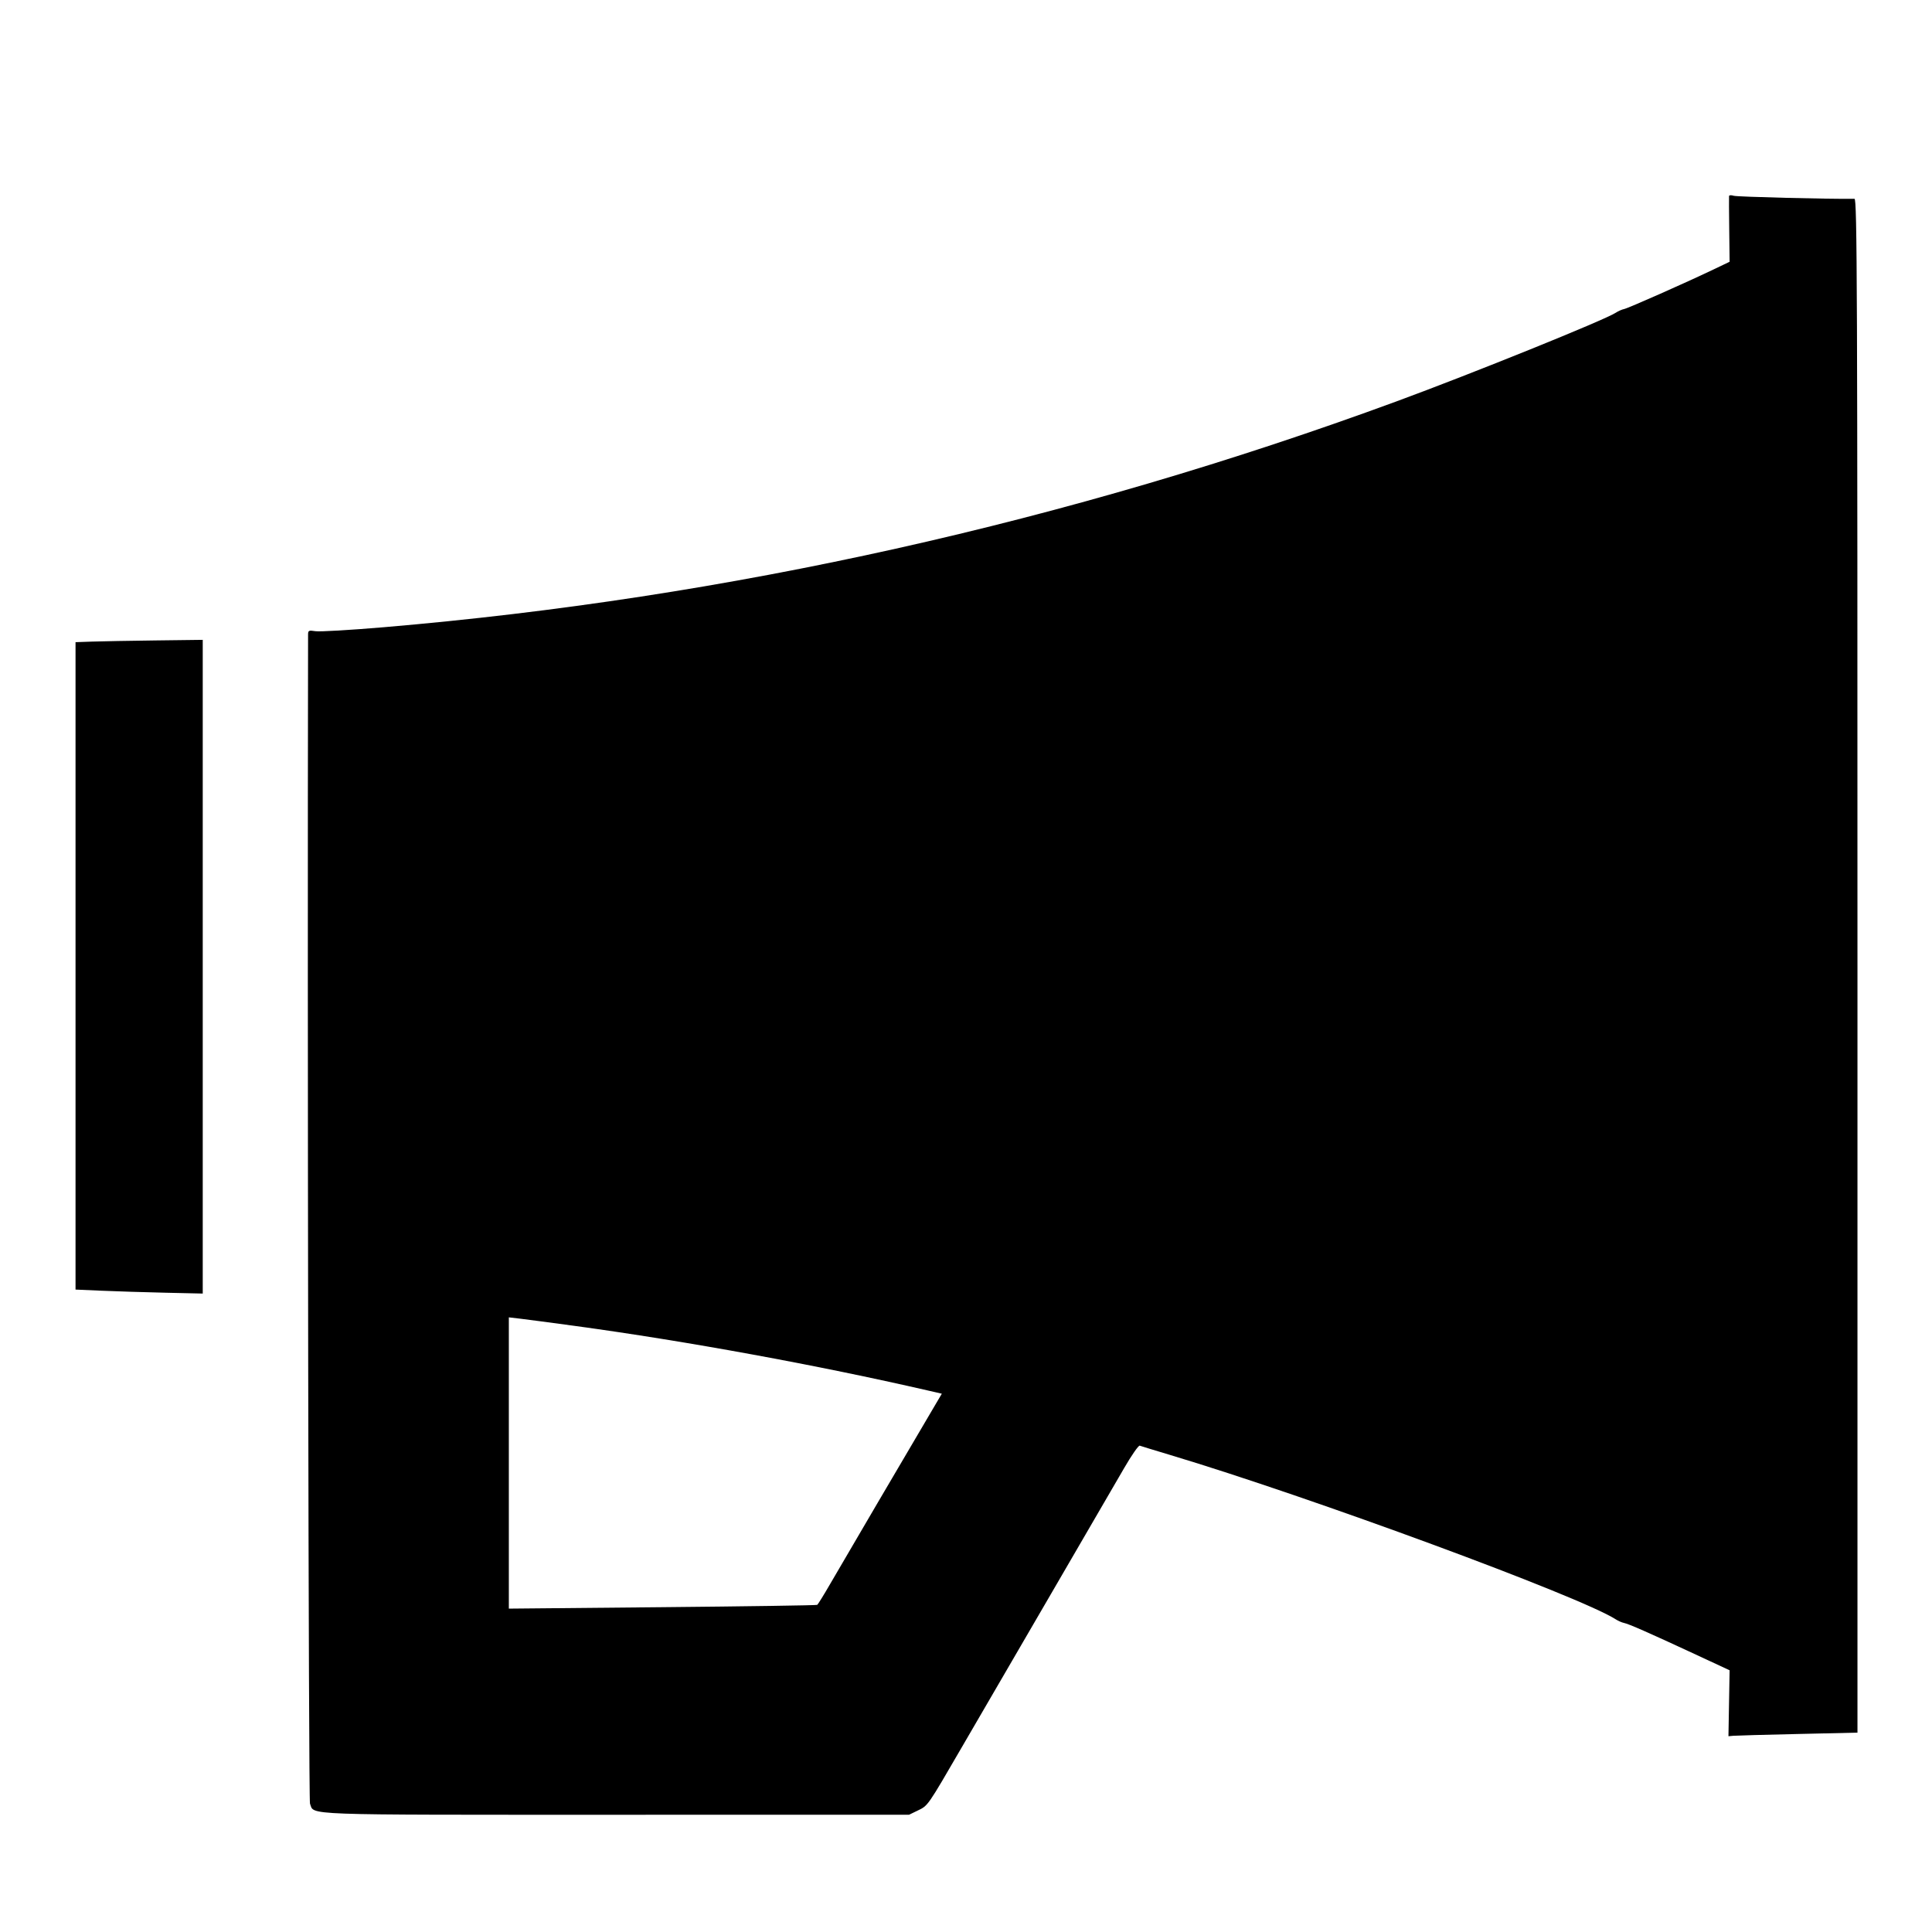
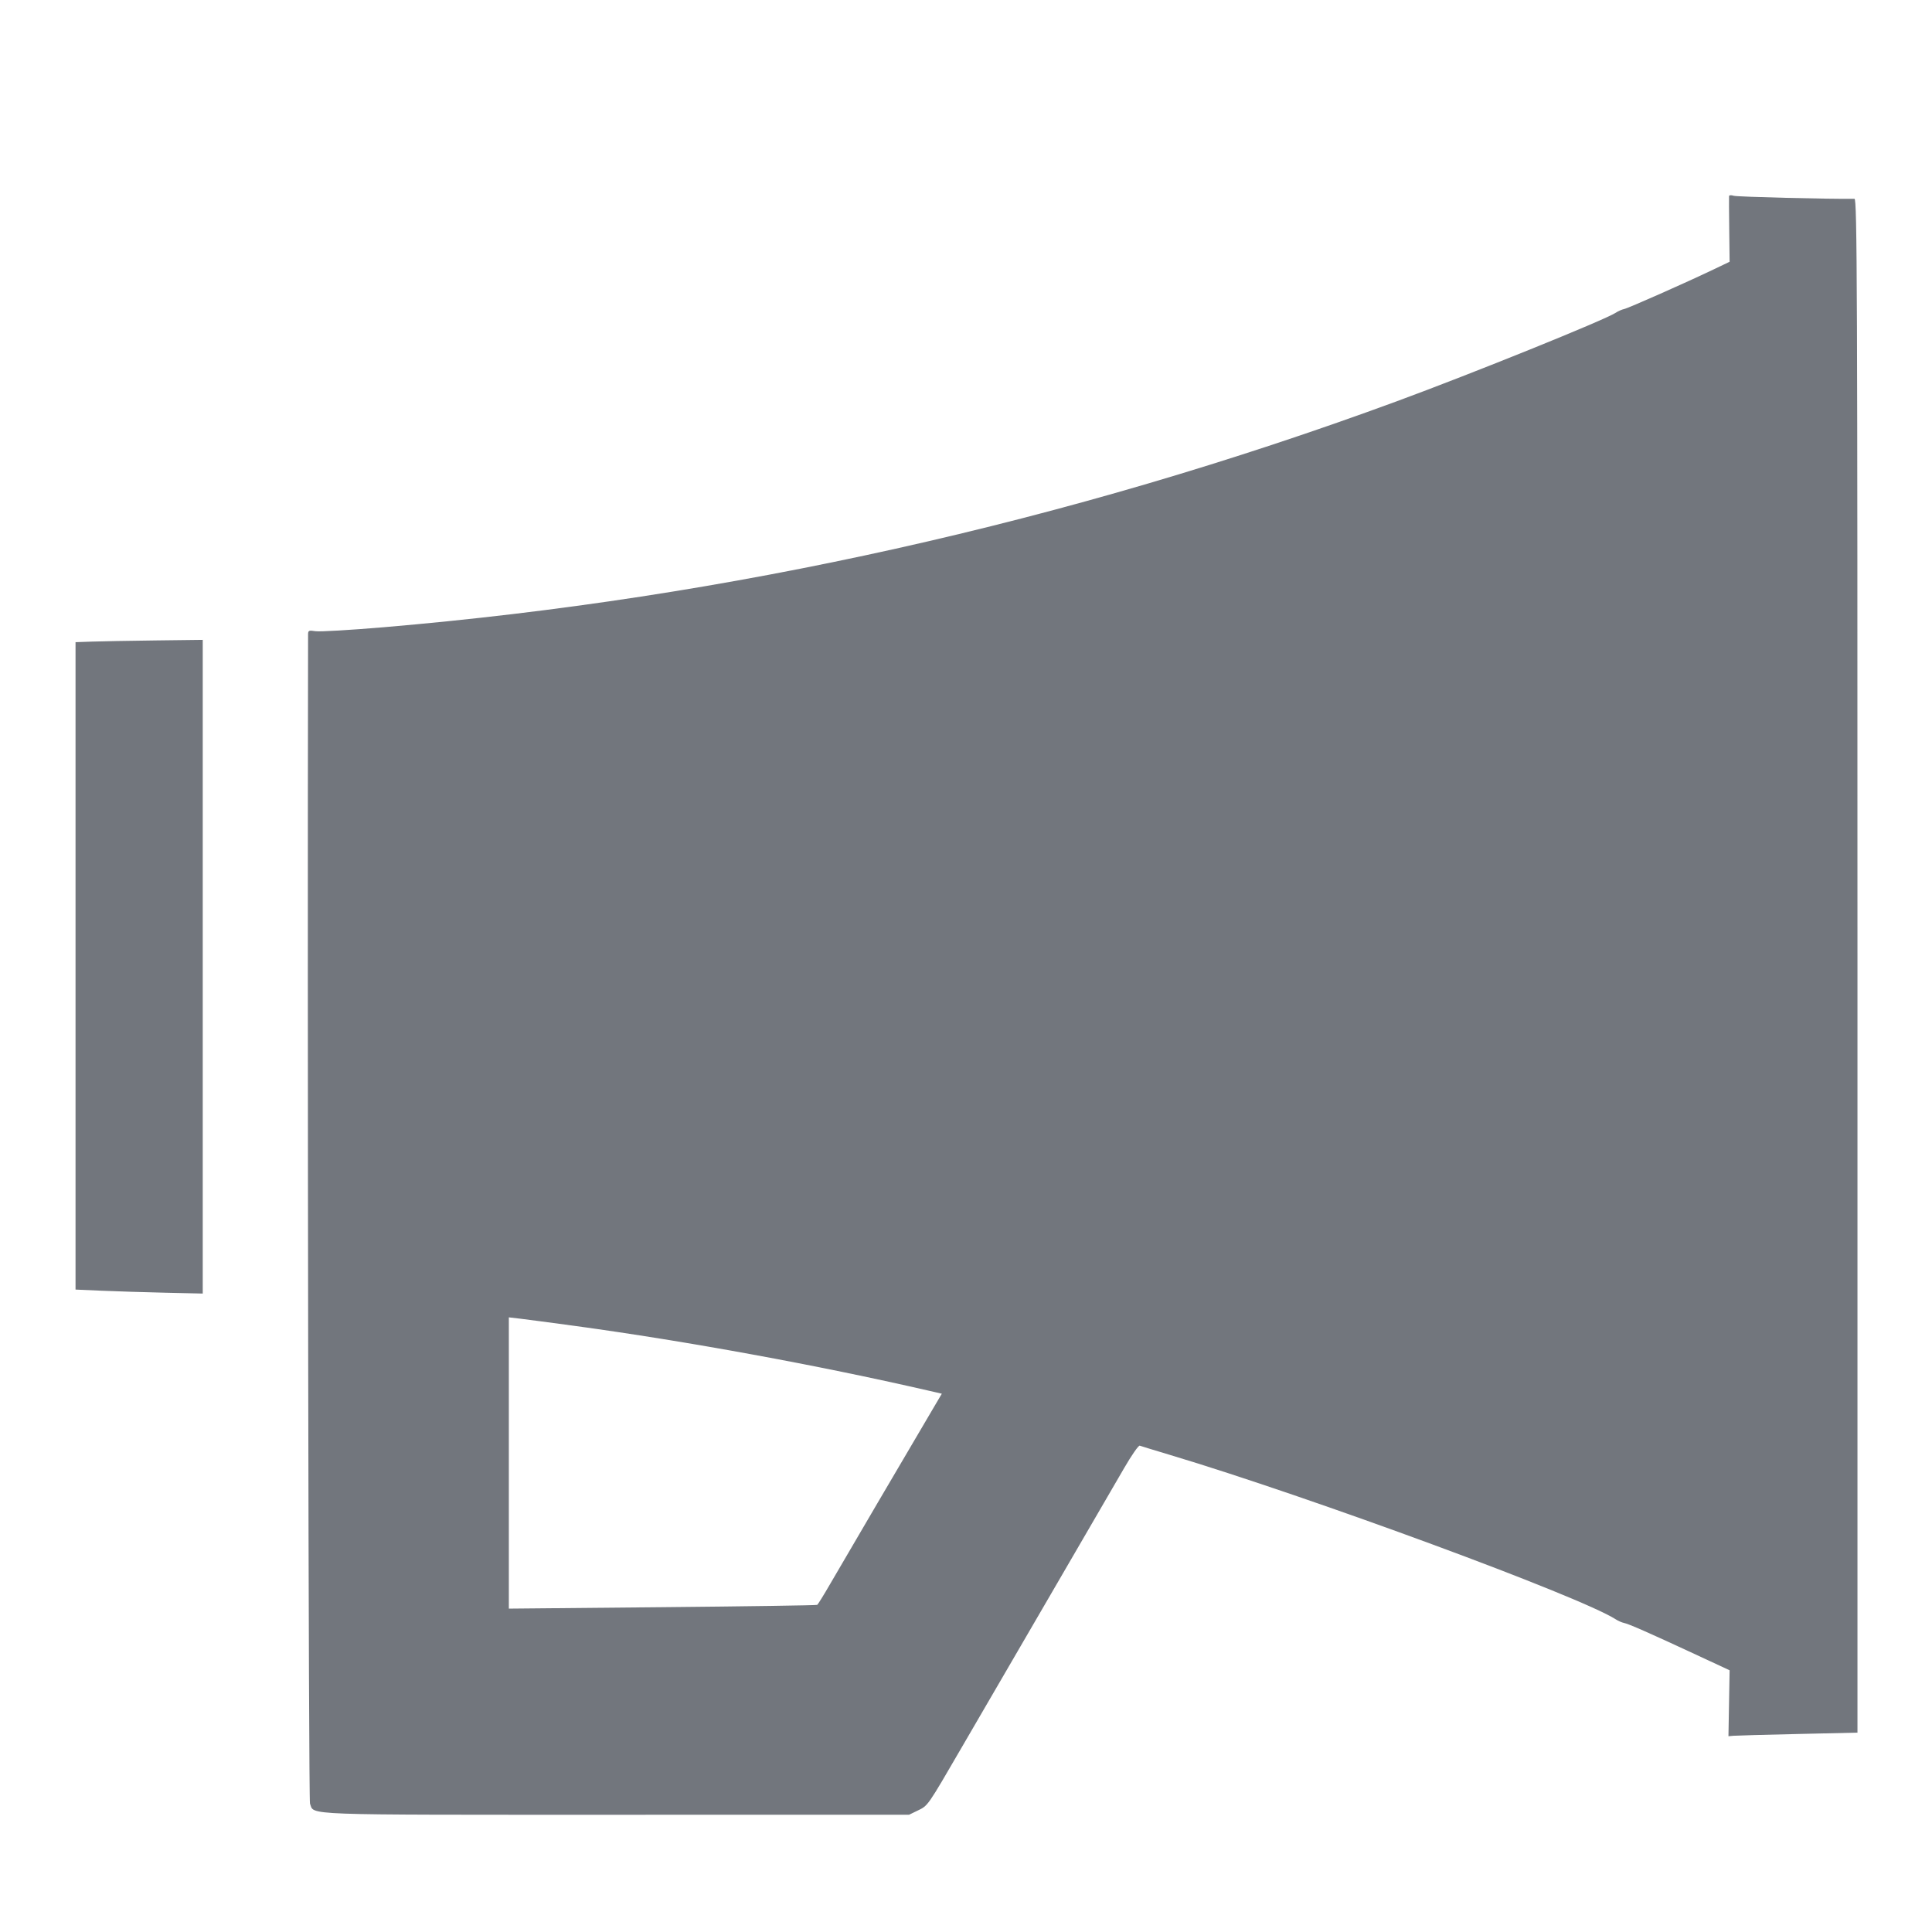
<svg xmlns="http://www.w3.org/2000/svg" id="svg" width="400" height="400" viewBox="0, 0, 400,400">
  <g id="svgg">
-     <path id="path0" d="M357.981 40.590 C 357.957 40.786,357.974 43.927,358.018 47.571 L 358.098 54.195 354.872 55.739 C 349.070 58.516,337.086 63.824,336.260 63.983 C 335.816 64.068,335.022 64.420,334.496 64.765 C 332.210 66.262,304.820 77.332,289.095 83.115 C 221.131 108.107,150.637 123.825,79.424 129.863 C 72.521 130.449,66.178 130.819,65.329 130.685 C 63.930 130.466,63.786 130.530,63.784 131.374 C 63.620 211.520,63.883 372.630,64.179 373.407 C 65.114 375.867,61.367 375.730,127.629 375.728 L 188.203 375.727 189.983 374.865 C 192.163 373.810,191.946 374.123,199.263 361.523 C 202.549 355.864,210.790 341.698,217.576 330.041 C 224.363 318.385,231.176 306.663,232.718 303.993 C 234.260 301.323,235.724 299.216,235.971 299.310 C 236.218 299.405,239.012 300.259,242.181 301.209 C 271.381 309.961,327.058 330.492,334.496 335.250 C 335.022 335.586,335.795 335.927,336.213 336.008 C 337.173 336.193,341.414 338.057,350.757 342.402 L 358.098 345.815 357.977 352.640 L 357.857 359.465 358.867 359.374 C 359.422 359.324,365.432 359.157,372.222 359.004 L 384.568 358.724 384.568 199.938 C 384.568 59.065,384.498 41.153,383.951 41.162 C 378.811 41.240,359.638 40.760,358.951 40.535 C 358.441 40.369,358.005 40.394,357.981 40.590 M19.033 132.836 L 15.638 132.955 15.638 199.974 L 15.638 266.994 21.091 267.232 C 24.090 267.362,30.015 267.548,34.259 267.643 L 41.975 267.817 41.975 200.146 L 41.975 132.474 32.202 132.595 C 26.826 132.662,20.900 132.770,19.033 132.836 M119.136 274.532 C 142.124 277.667,169.192 282.620,192.046 287.874 L 194.996 288.552 193.742 290.675 C 188.851 298.950,173.899 324.434,171.915 327.875 C 170.579 330.192,169.354 332.170,169.192 332.270 C 169.030 332.370,154.599 332.586,137.123 332.750 L 105.350 333.048 105.350 302.897 L 105.350 272.745 107.716 273.021 C 109.017 273.173,114.156 273.853,119.136 274.532 " stroke="none" fill="#000000" fill-rule="evenodd" />
+     <path id="path0" d="M357.981 40.590 C 357.957 40.786,357.974 43.927,358.018 47.571 L 358.098 54.195 354.872 55.739 C 349.070 58.516,337.086 63.824,336.260 63.983 C 335.816 64.068,335.022 64.420,334.496 64.765 C 332.210 66.262,304.820 77.332,289.095 83.115 C 221.131 108.107,150.637 123.825,79.424 129.863 C 72.521 130.449,66.178 130.819,65.329 130.685 C 63.930 130.466,63.786 130.530,63.784 131.374 C 63.620 211.520,63.883 372.630,64.179 373.407 C 65.114 375.867,61.367 375.730,127.629 375.728 L 188.203 375.727 189.983 374.865 C 192.163 373.810,191.946 374.123,199.263 361.523 C 202.549 355.864,210.790 341.698,217.576 330.041 C 224.363 318.385,231.176 306.663,232.718 303.993 C 234.260 301.323,235.724 299.216,235.971 299.310 C 236.218 299.405,239.012 300.259,242.181 301.209 C 271.381 309.961,327.058 330.492,334.496 335.250 C 335.022 335.586,335.795 335.927,336.213 336.008 C 337.173 336.193,341.414 338.057,350.757 342.402 L 358.098 345.815 357.977 352.640 L 357.857 359.465 358.867 359.374 C 359.422 359.324,365.432 359.157,372.222 359.004 L 384.568 358.724 384.568 199.938 C 384.568 59.065,384.498 41.153,383.951 41.162 C 378.811 41.240,359.638 40.760,358.951 40.535 C 358.441 40.369,358.005 40.394,357.981 40.590 M19.033 132.836 L 15.638 132.955 15.638 199.974 L 15.638 266.994 21.091 267.232 C 24.090 267.362,30.015 267.548,34.259 267.643 L 41.975 267.817 41.975 200.146 L 41.975 132.474 32.202 132.595 C 26.826 132.662,20.900 132.770,19.033 132.836 M119.136 274.532 C 142.124 277.667,169.192 282.620,192.046 287.874 L 194.996 288.552 193.742 290.675 C 188.851 298.950,173.899 324.434,171.915 327.875 C 170.579 330.192,169.354 332.170,169.192 332.270 C 169.030 332.370,154.599 332.586,137.123 332.750 L 105.350 333.048 105.350 302.897 L 105.350 272.745 107.716 273.021 C 109.017 273.173,114.156 273.853,119.136 274.532 " stroke="none" fill="#72767d" fill-rule="evenodd" />
  </g>
</svg>
